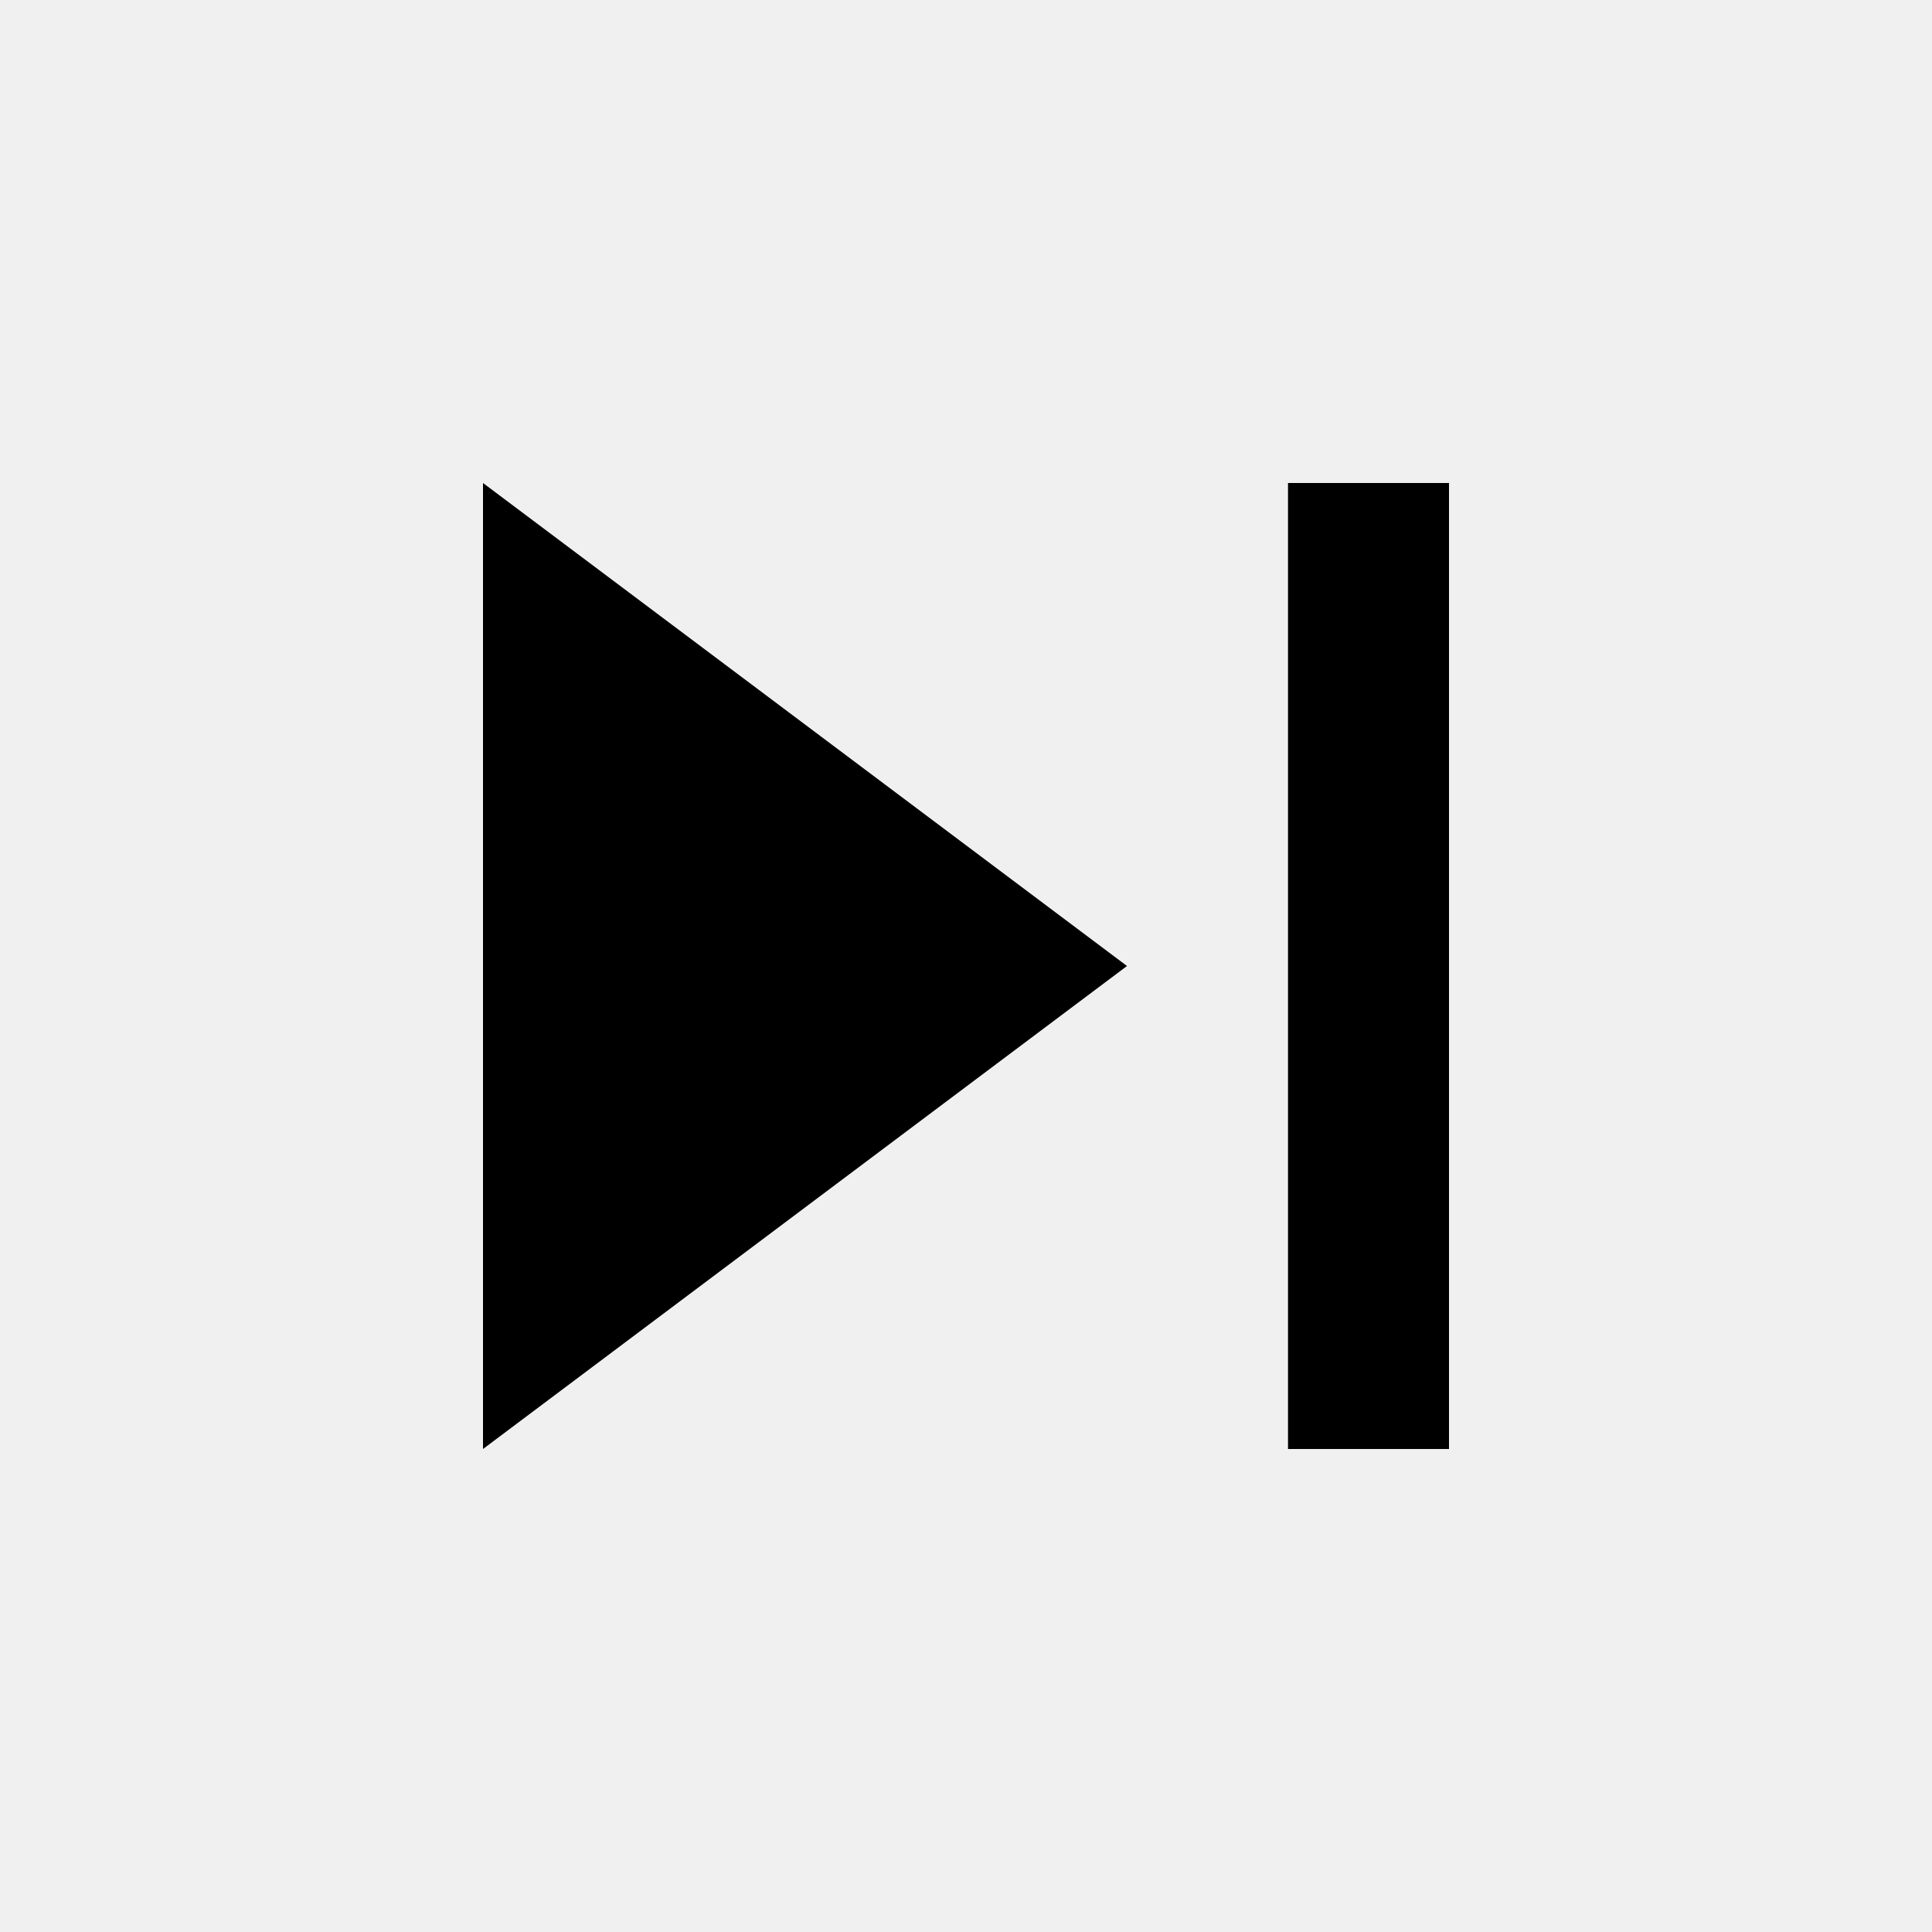
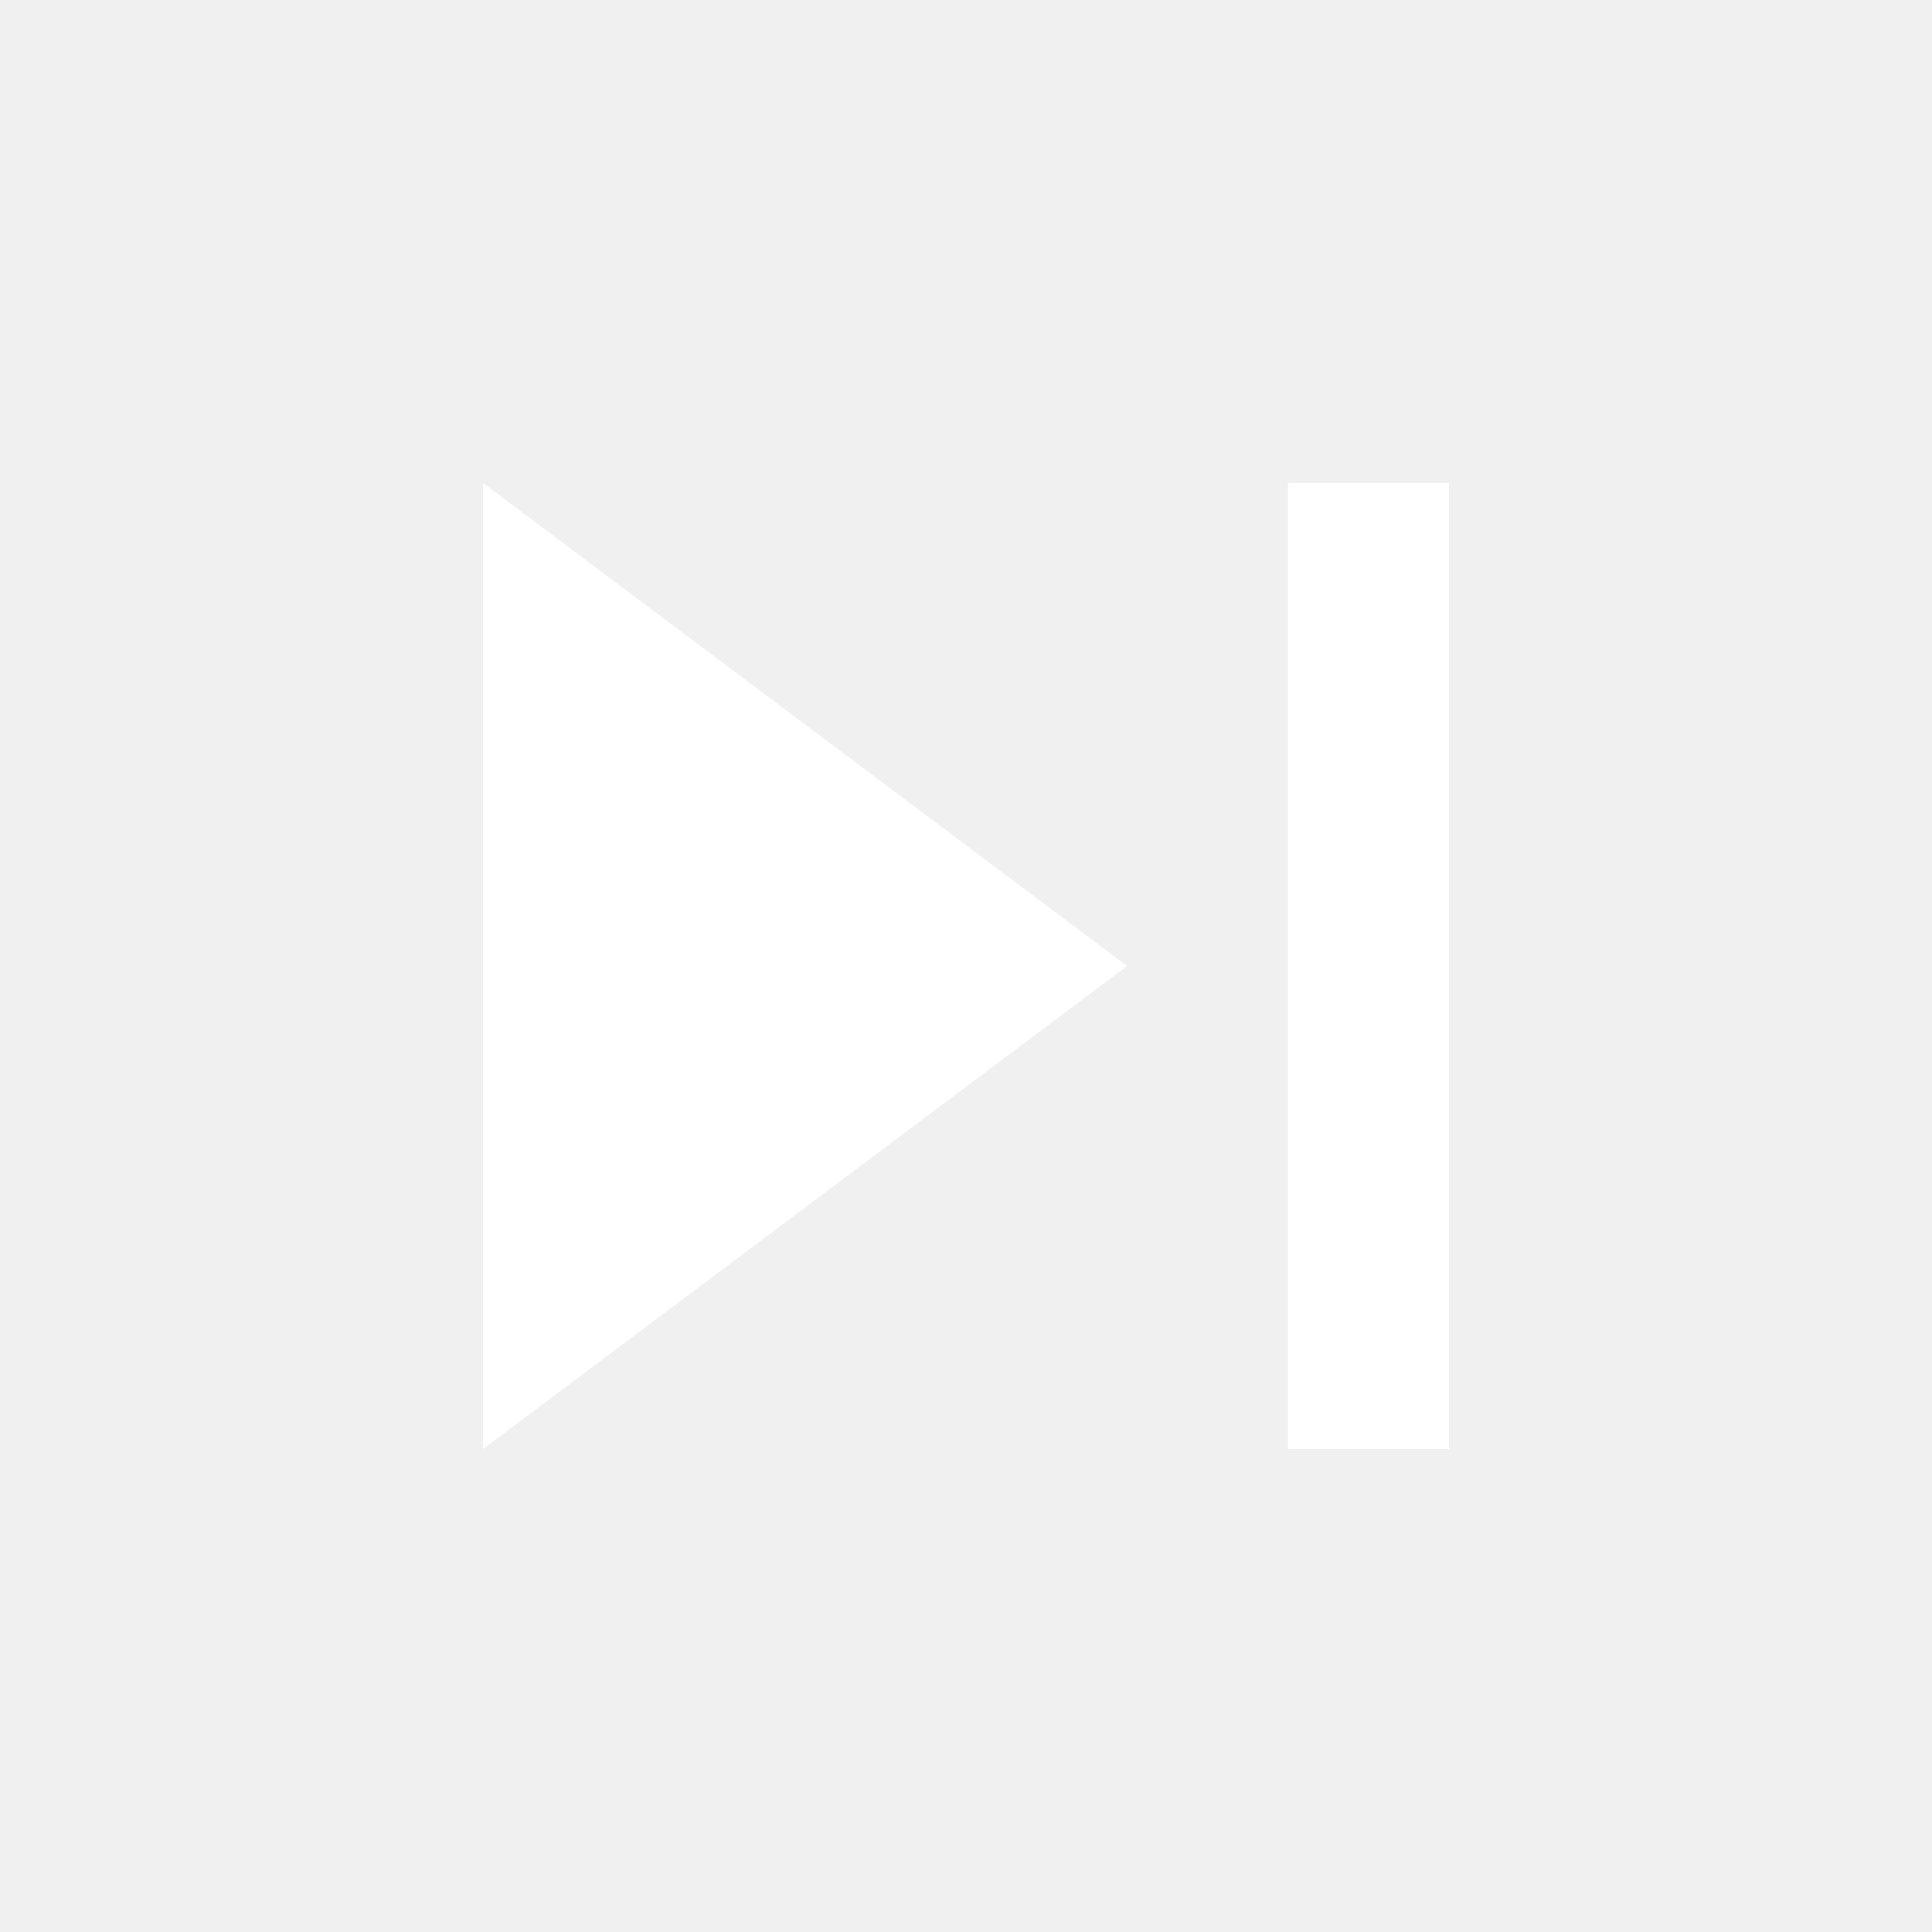
<svg xmlns="http://www.w3.org/2000/svg" width="24" height="24" viewBox="0 0 24 24" fill="none">
-   <path fill-rule="evenodd" clip-rule="evenodd" d="M6 6L14 12L6 18V6ZM18 6H16V18H18V6Z" fill="black" />
+   <path fill-rule="evenodd" clip-rule="evenodd" d="M6 6L14 12L6 18V6ZM18 6H16V18H18V6Z" fill="white" />
</svg>
